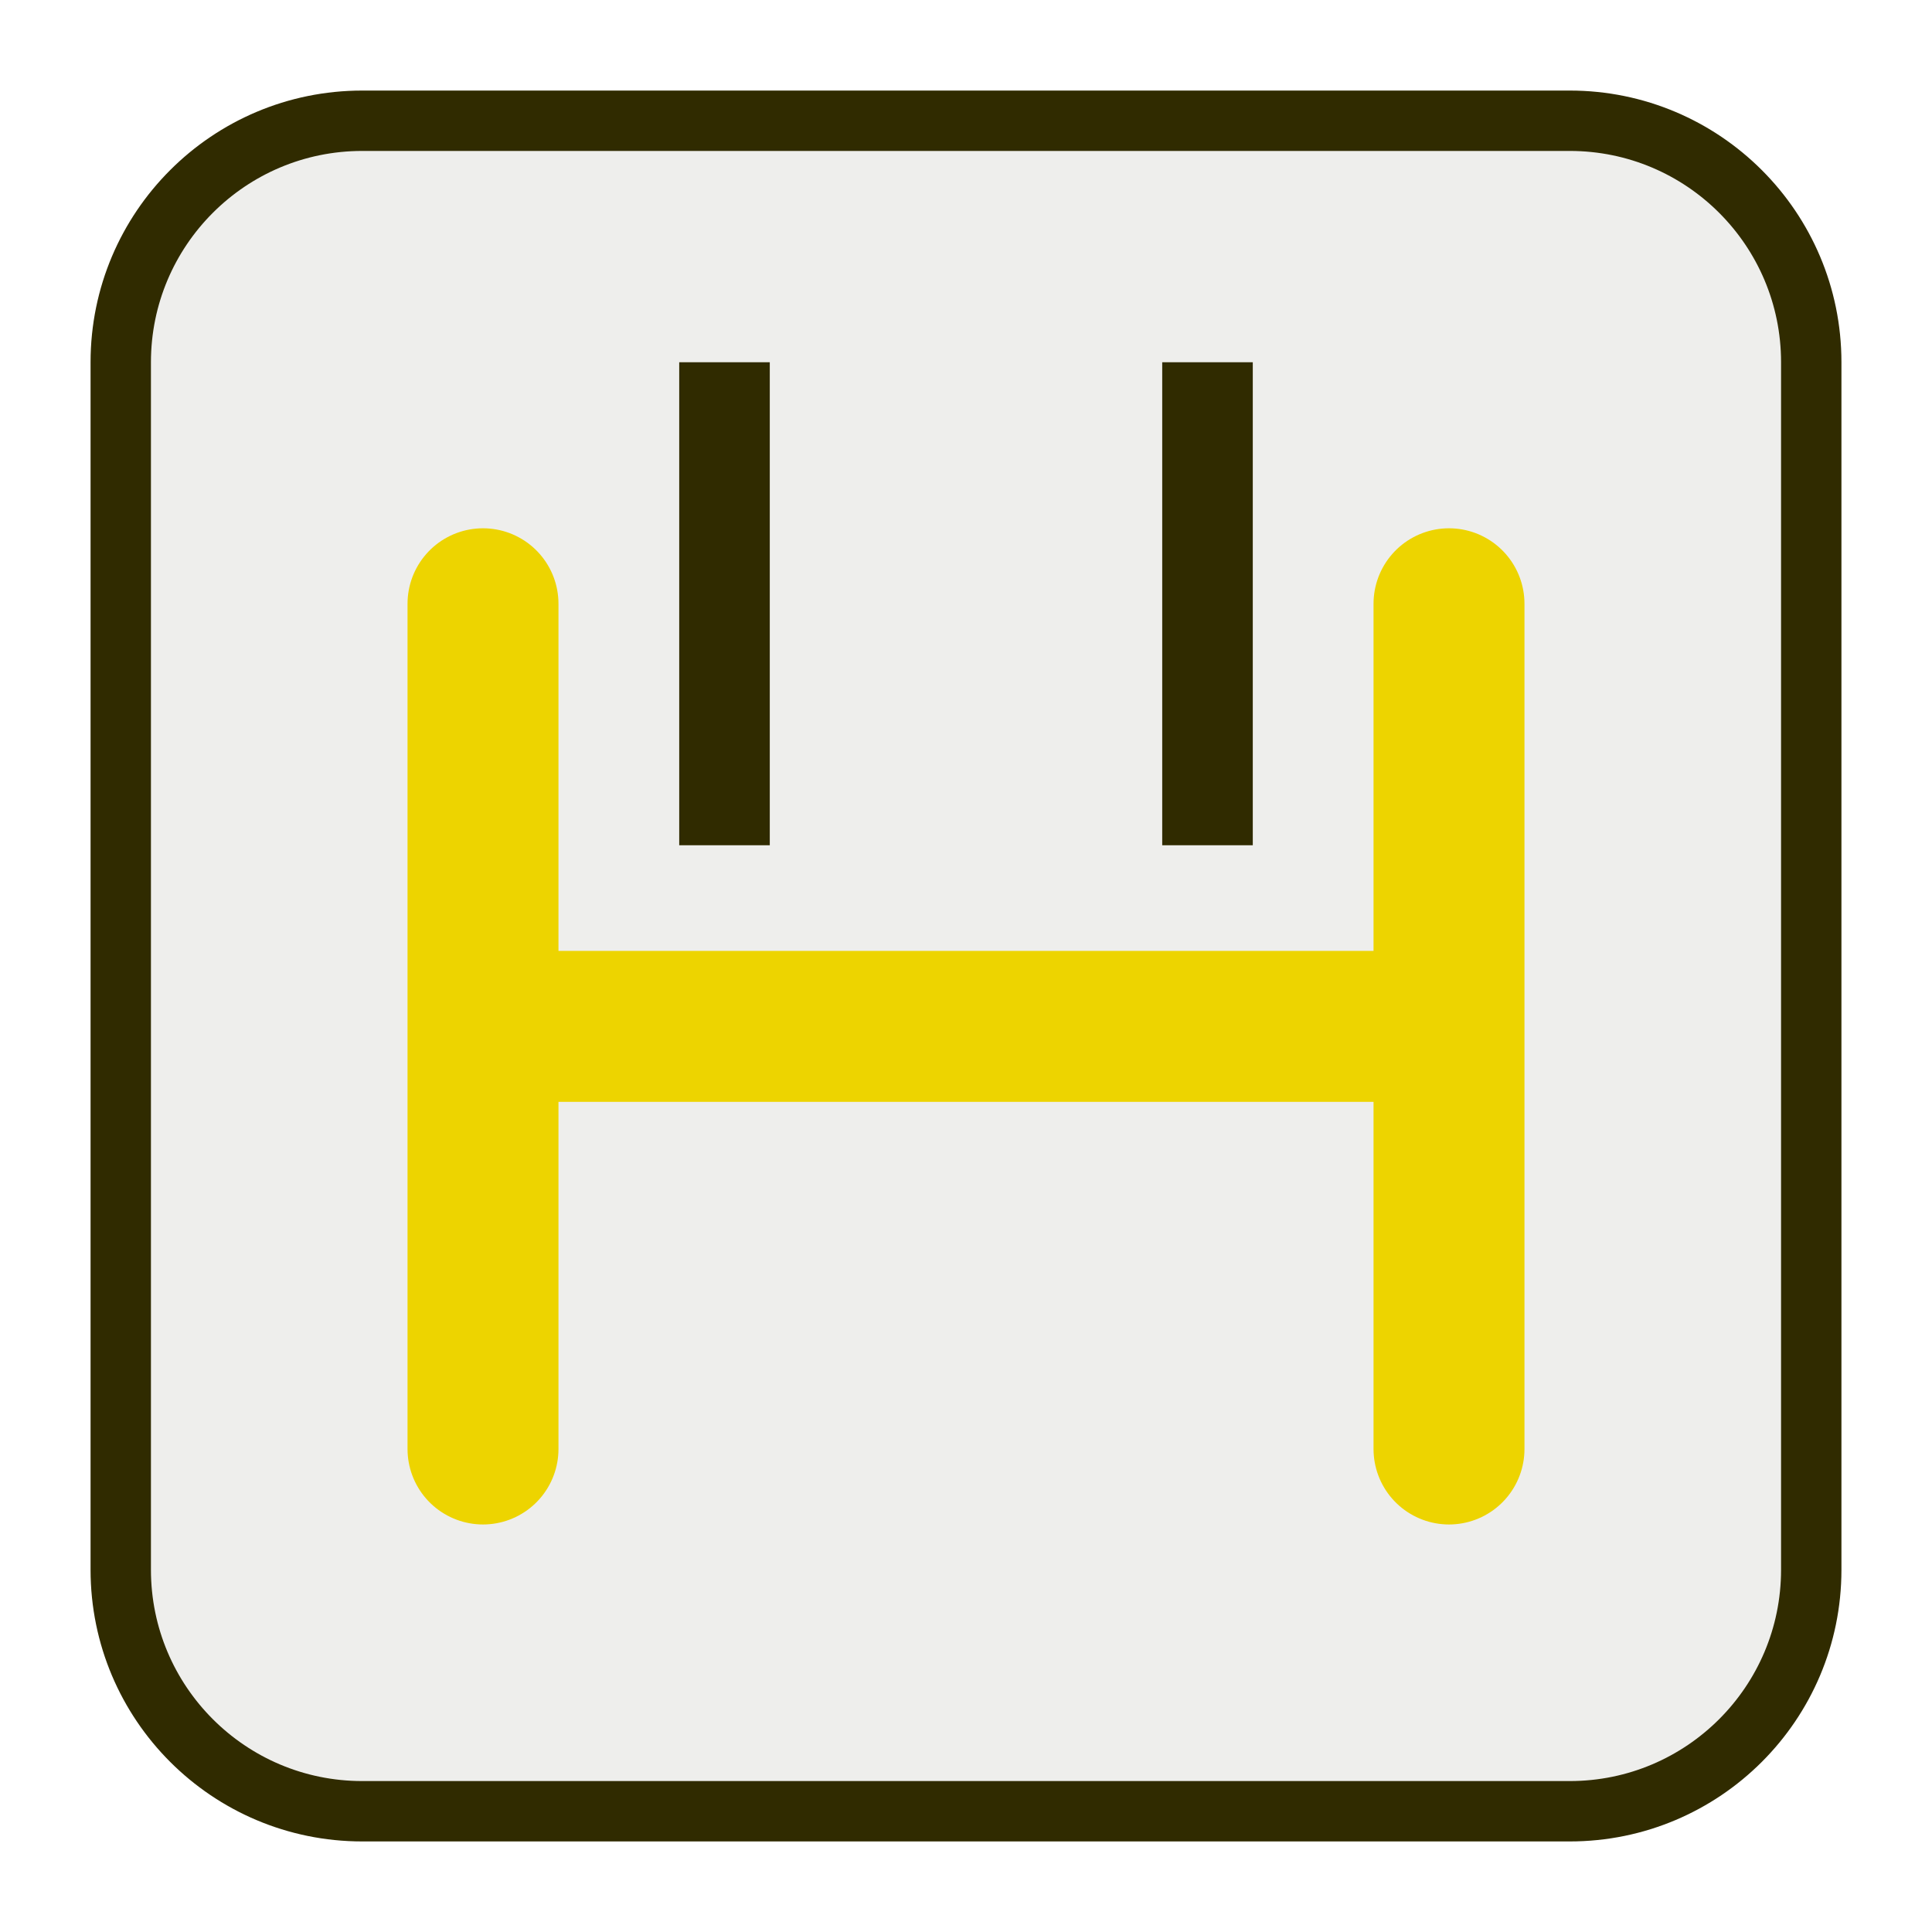
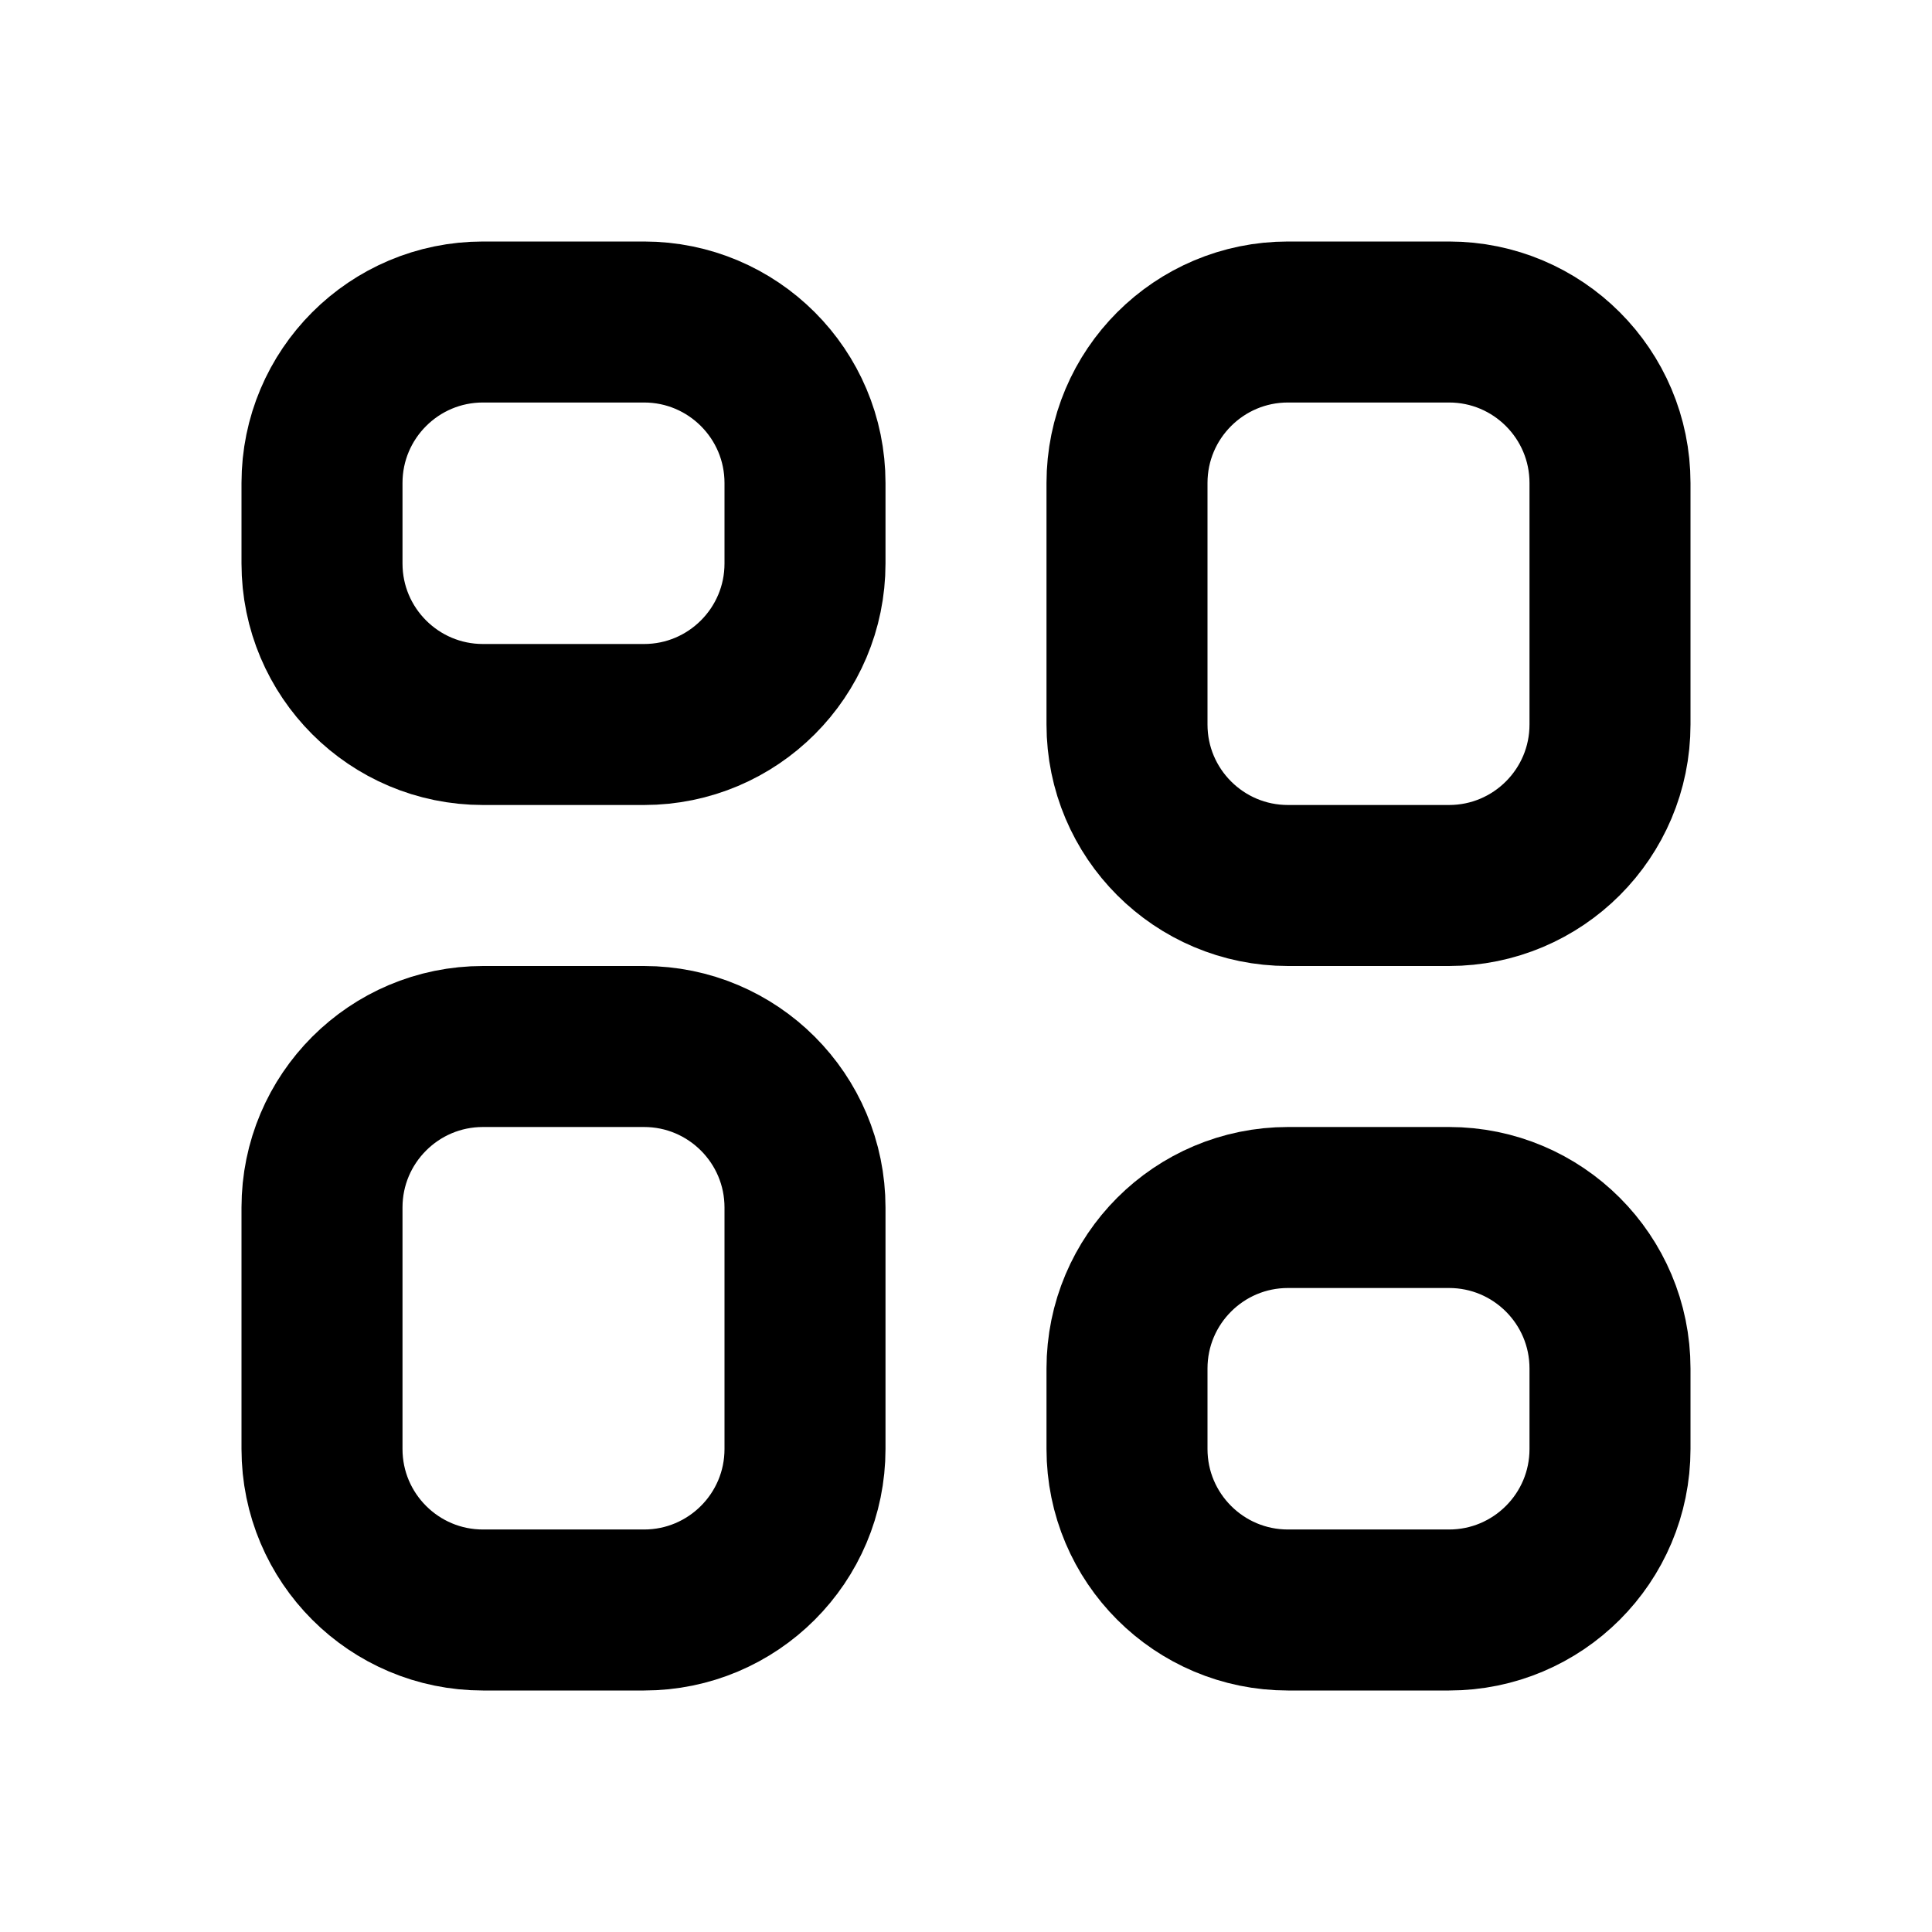
- <svg xmlns="http://www.w3.org/2000/svg" viewBox="0 0 64 64">
-   <rect x="4" y="4" width="56" height="56" rx="8" fill="#eeeeec" stroke="#302b00" stroke-width="2" />
-   <path d="M16 20V48M48 20V48M16 34H48" fill="none" stroke="#edd400" stroke-width="5" stroke-linecap="round" />
-   <path d="M24 12V28M40 12V28" stroke="#302b00" stroke-width="3" />
+ <svg xmlns="http://www.w3.org/2000/svg" width="24" height="24" viewBox="0 0 24 24" fill="none" stroke="currentColor" stroke-width="2" stroke-linecap="round" stroke-linejoin="round">
+   <path d="M4 6a2 2 0 0 1 2 -2h2a2 2 0 0 1 2 2v1a2 2 0 0 1 -2 2h-2a2 2 0 0 1 -2 -2l0 -1" />
+   <path d="M4 15a2 2 0 0 1 2 -2h2a2 2 0 0 1 2 2v3a2 2 0 0 1 -2 2h-2a2 2 0 0 1 -2 -2l0 -3" />
+   <path d="M14 6a2 2 0 0 1 2 -2h2a2 2 0 0 1 2 2v3a2 2 0 0 1 -2 2h-2a2 2 0 0 1 -2 -2l0 -3" />
+   <path d="M14 17a2 2 0 0 1 2 -2h2a2 2 0 0 1 2 2v1a2 2 0 0 1 -2 2h-2a2 2 0 0 1 -2 -2l0 -1" />
</svg>
